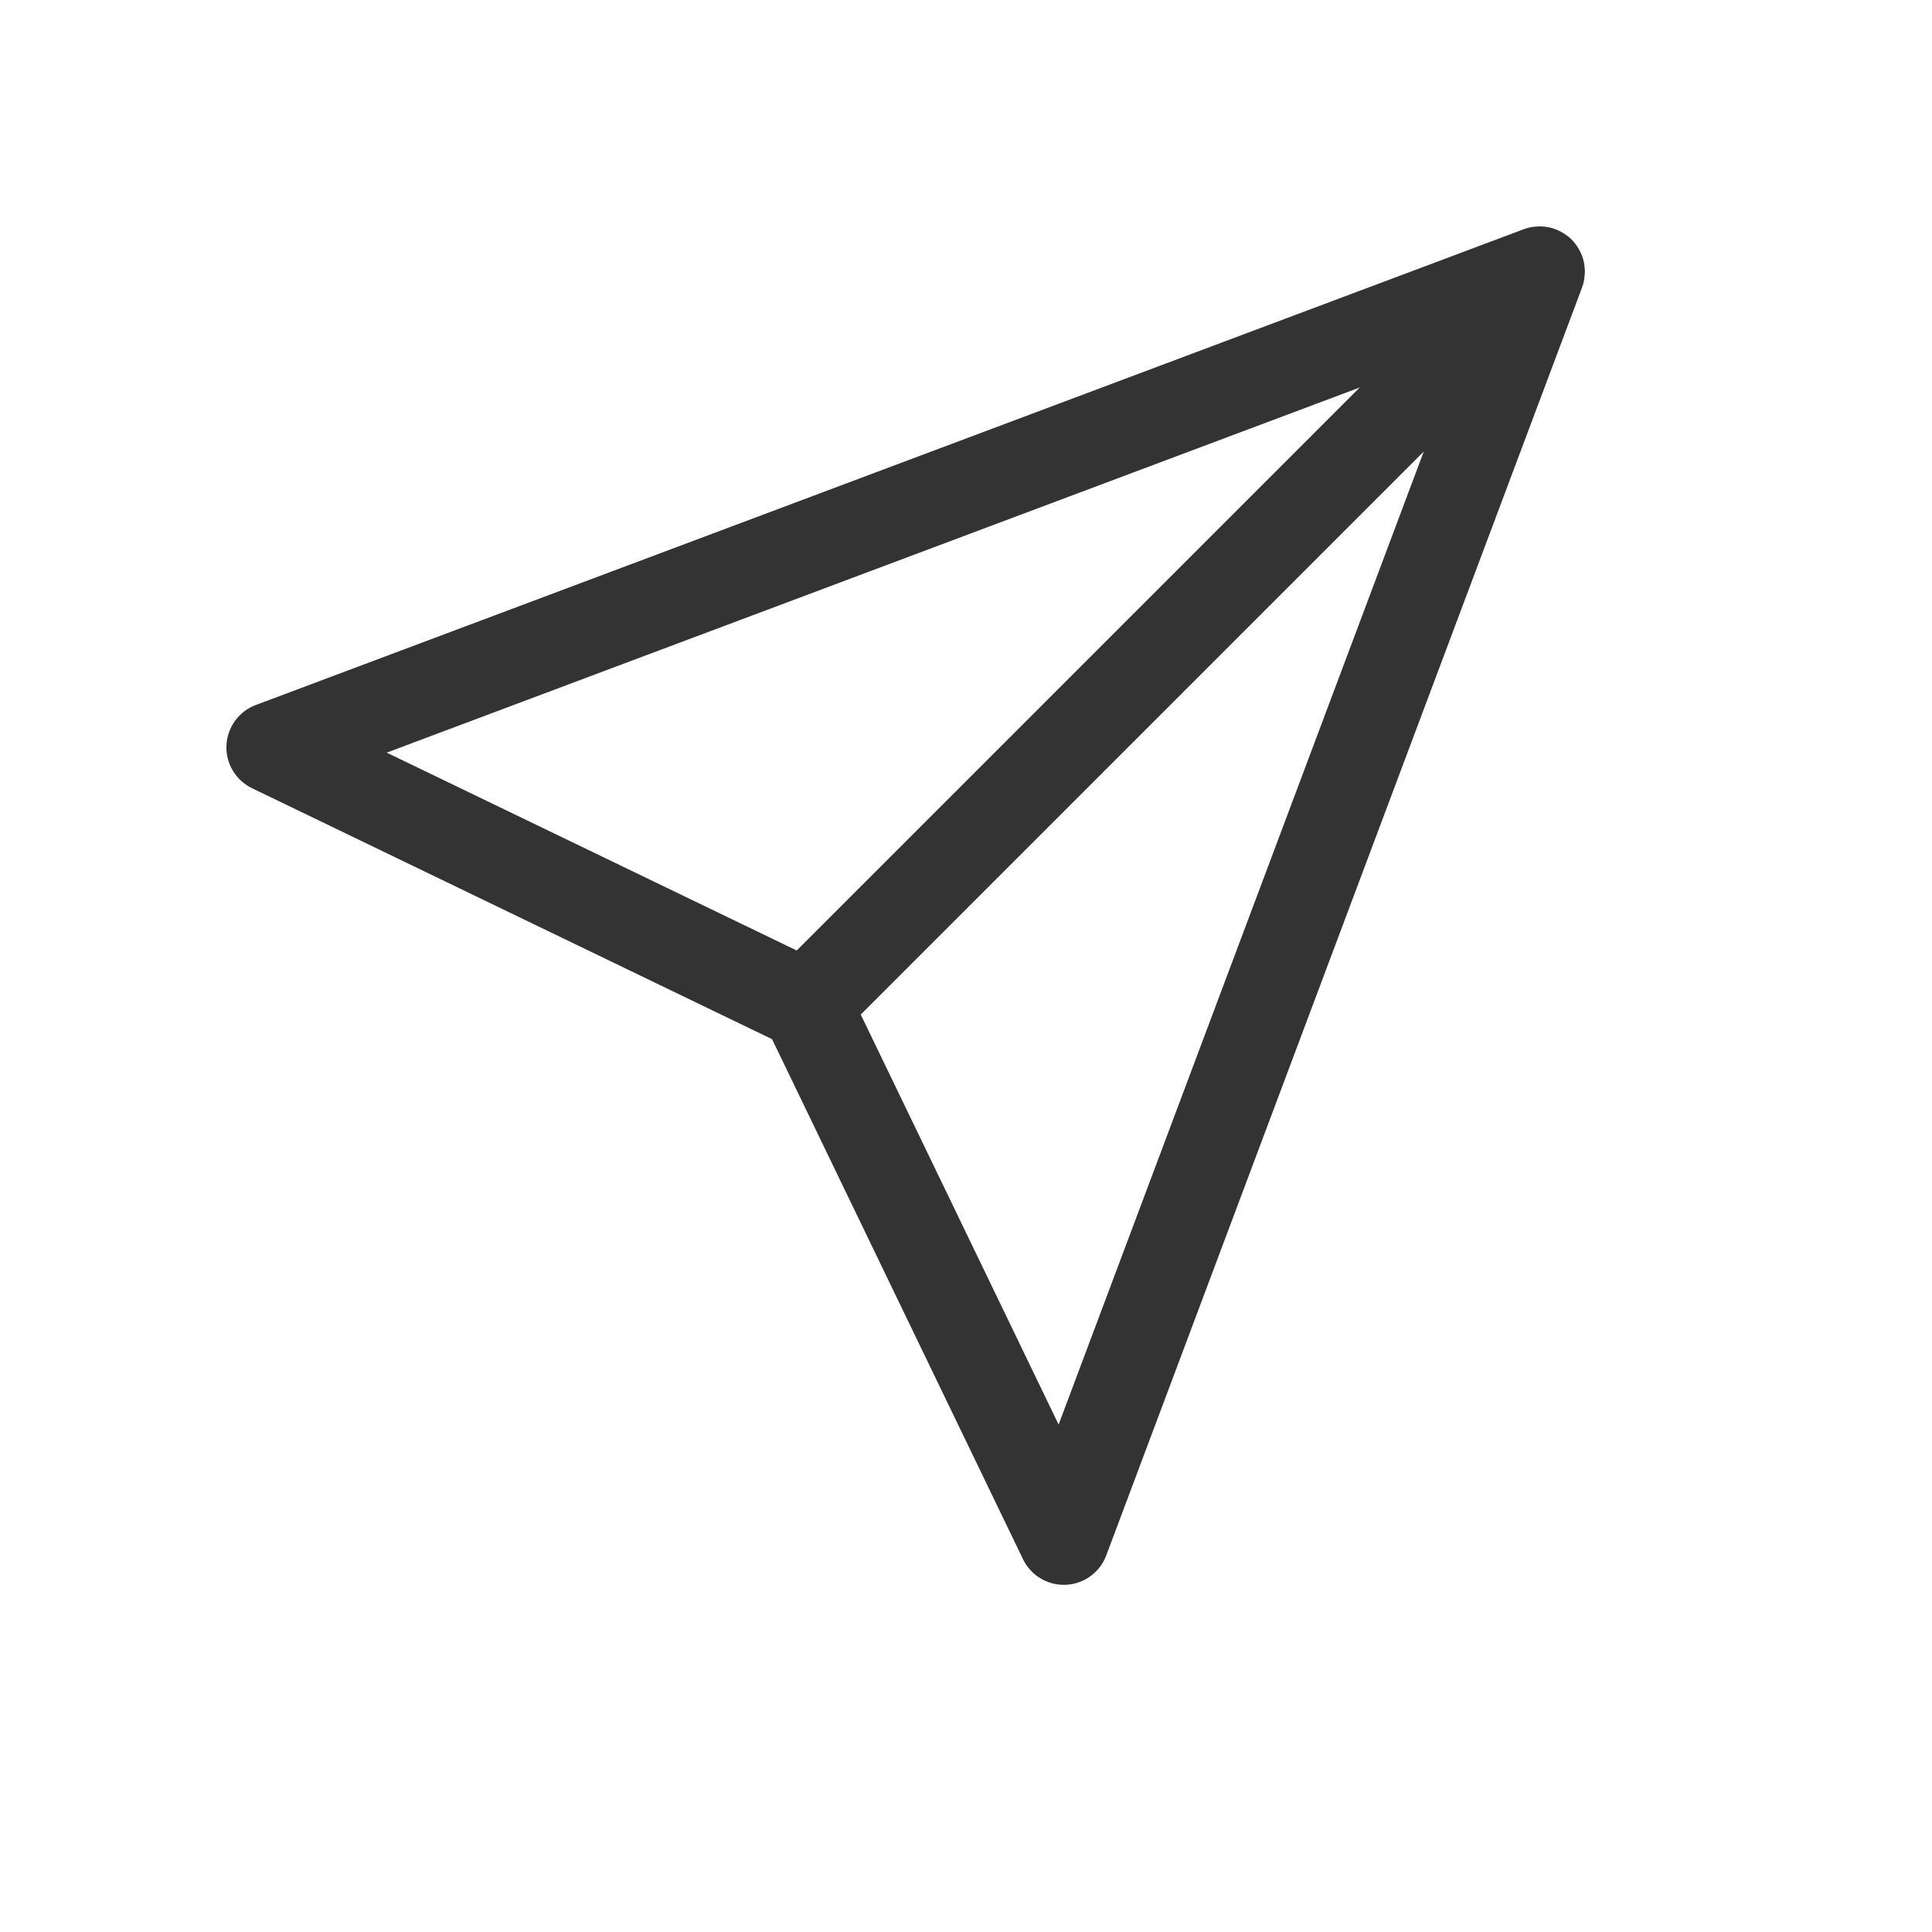
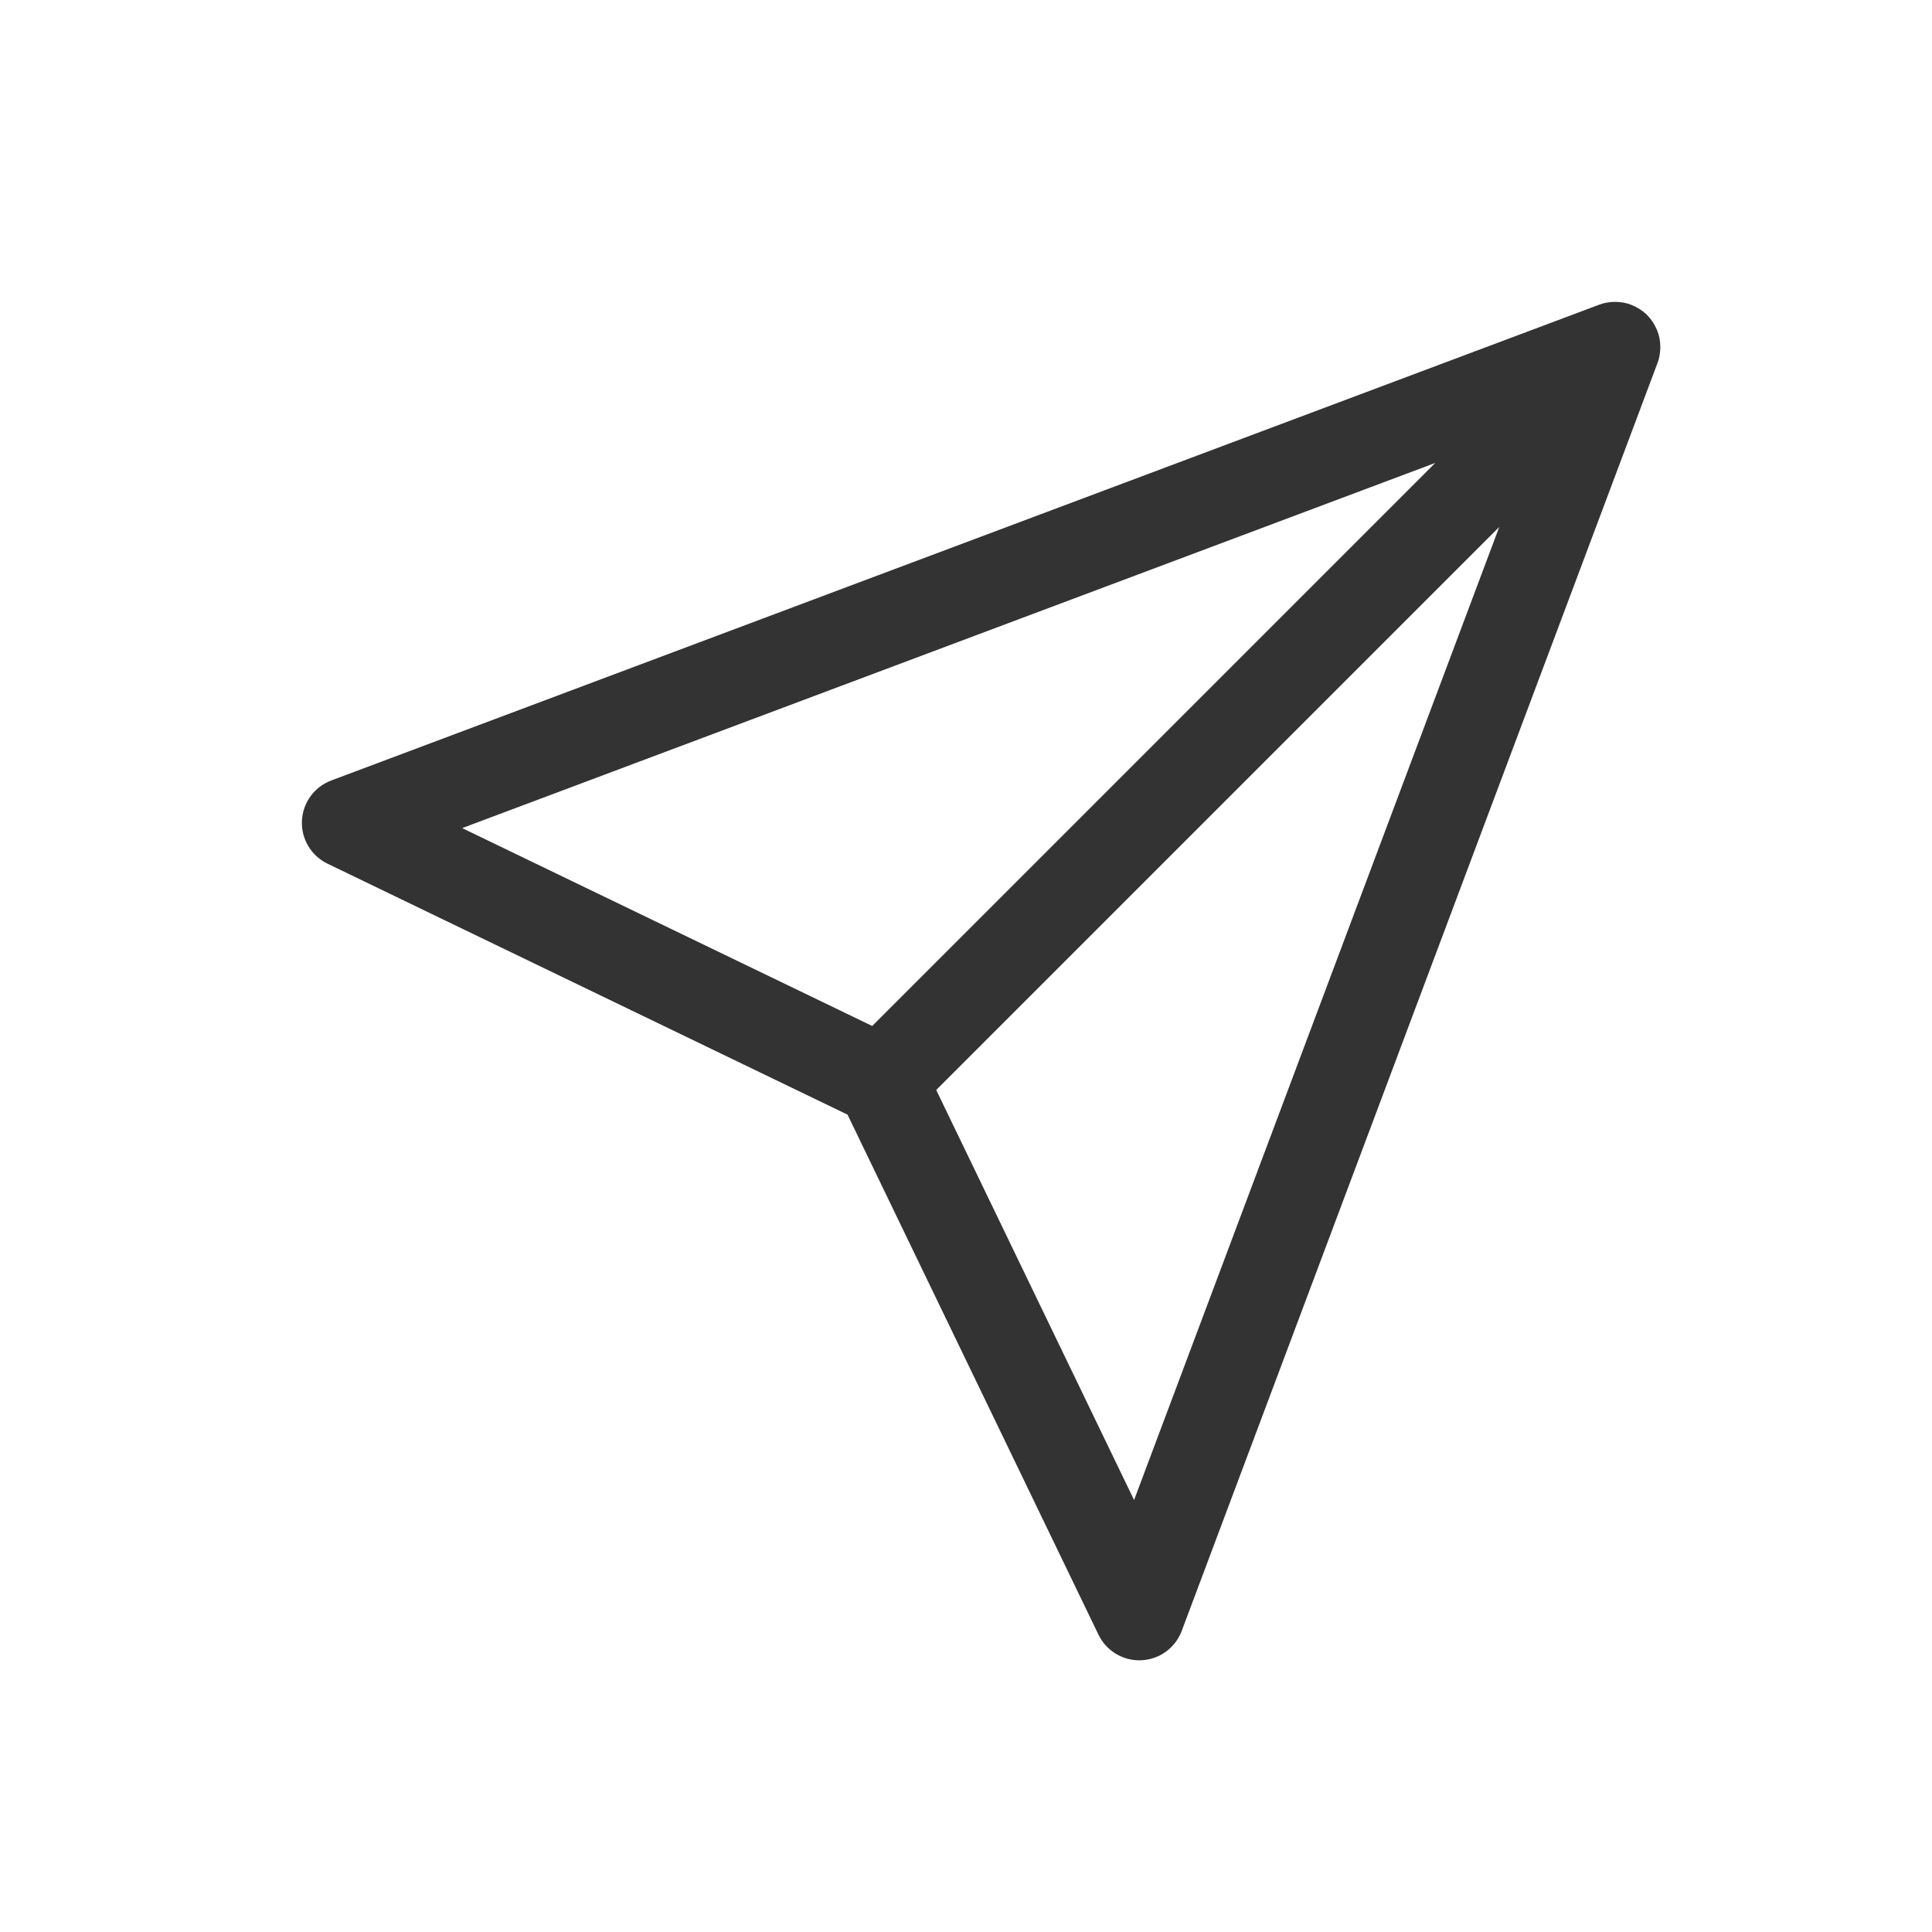
<svg xmlns="http://www.w3.org/2000/svg" version="1.1" width="256" height="256" viewBox="0 0 256 256" xml:space="preserve">
  <defs>
</defs>
-   <g style="fill: #aaaaaa; fill-rule: nonzero; opacity: 1;" transform="scale(2 2) translate(15 15)">
+   <g style="fill: #aaaaaa; fill-rule: nonzero; opacity: 1;" transform="scale(2 2) translate(20 20)">
    <path d="M 89.999 3.075 C 90 3.02 90 2.967 89.999 2.912 c -0.004 -0.134 -0.017 -0.266 -0.038 -0.398 c -0.007 -0.041 -0.009 -0.081 -0.018 -0.122 c -0.034 -0.165 -0.082 -0.327 -0.144 -0.484 c -0.018 -0.046 -0.041 -0.089 -0.061 -0.134 c -0.053 -0.119 -0.113 -0.234 -0.182 -0.346 C 89.528 1.382 89.5 1.336 89.469 1.29 c -0.102 -0.147 -0.212 -0.288 -0.341 -0.417 c -0.13 -0.13 -0.273 -0.241 -0.421 -0.344 c -0.042 -0.029 -0.085 -0.056 -0.129 -0.082 c -0.118 -0.073 -0.239 -0.136 -0.364 -0.191 c -0.039 -0.017 -0.076 -0.037 -0.116 -0.053 c -0.161 -0.063 -0.327 -0.113 -0.497 -0.147 c -0.031 -0.006 -0.063 -0.008 -0.094 -0.014 c -0.142 -0.024 -0.285 -0.038 -0.429 -0.041 C 87.03 0 86.983 0 86.936 0.001 c -0.141 0.003 -0.282 0.017 -0.423 0.041 c -0.035 0.006 -0.069 0.008 -0.104 0.015 c -0.154 0.031 -0.306 0.073 -0.456 0.129 L 1.946 31.709 c -1.124 0.422 -1.888 1.473 -1.943 2.673 c -0.054 1.199 0.612 2.316 1.693 2.838 l 34.455 16.628 l 16.627 34.455 C 53.281 89.344 54.334 90 55.481 90 c 0.046 0 0.091 -0.001 0.137 -0.003 c 1.199 -0.055 2.251 -0.819 2.673 -1.943 L 89.815 4.048 c 0.056 -0.149 0.097 -0.3 0.128 -0.453 c 0.008 -0.041 0.011 -0.081 0.017 -0.122 C 89.982 3.341 89.995 3.208 89.999 3.075 z M 75.086 10.672 L 37.785 47.973 L 10.619 34.864 L 75.086 10.672 z M 55.136 79.381 L 42.027 52.216 l 37.302 -37.302 L 55.136 79.381 z" style="stroke: none; stroke-width: 1; stroke-dasharray: none; stroke-linecap: butt; stroke-linejoin: miter; stroke-miterlimit: 10; fill: #333333; fill-rule: nonzero; opacity: 1;" transform=" matrix(1 0 0 1 0 0) " stroke-linecap="round" />
  </g>
</svg>
